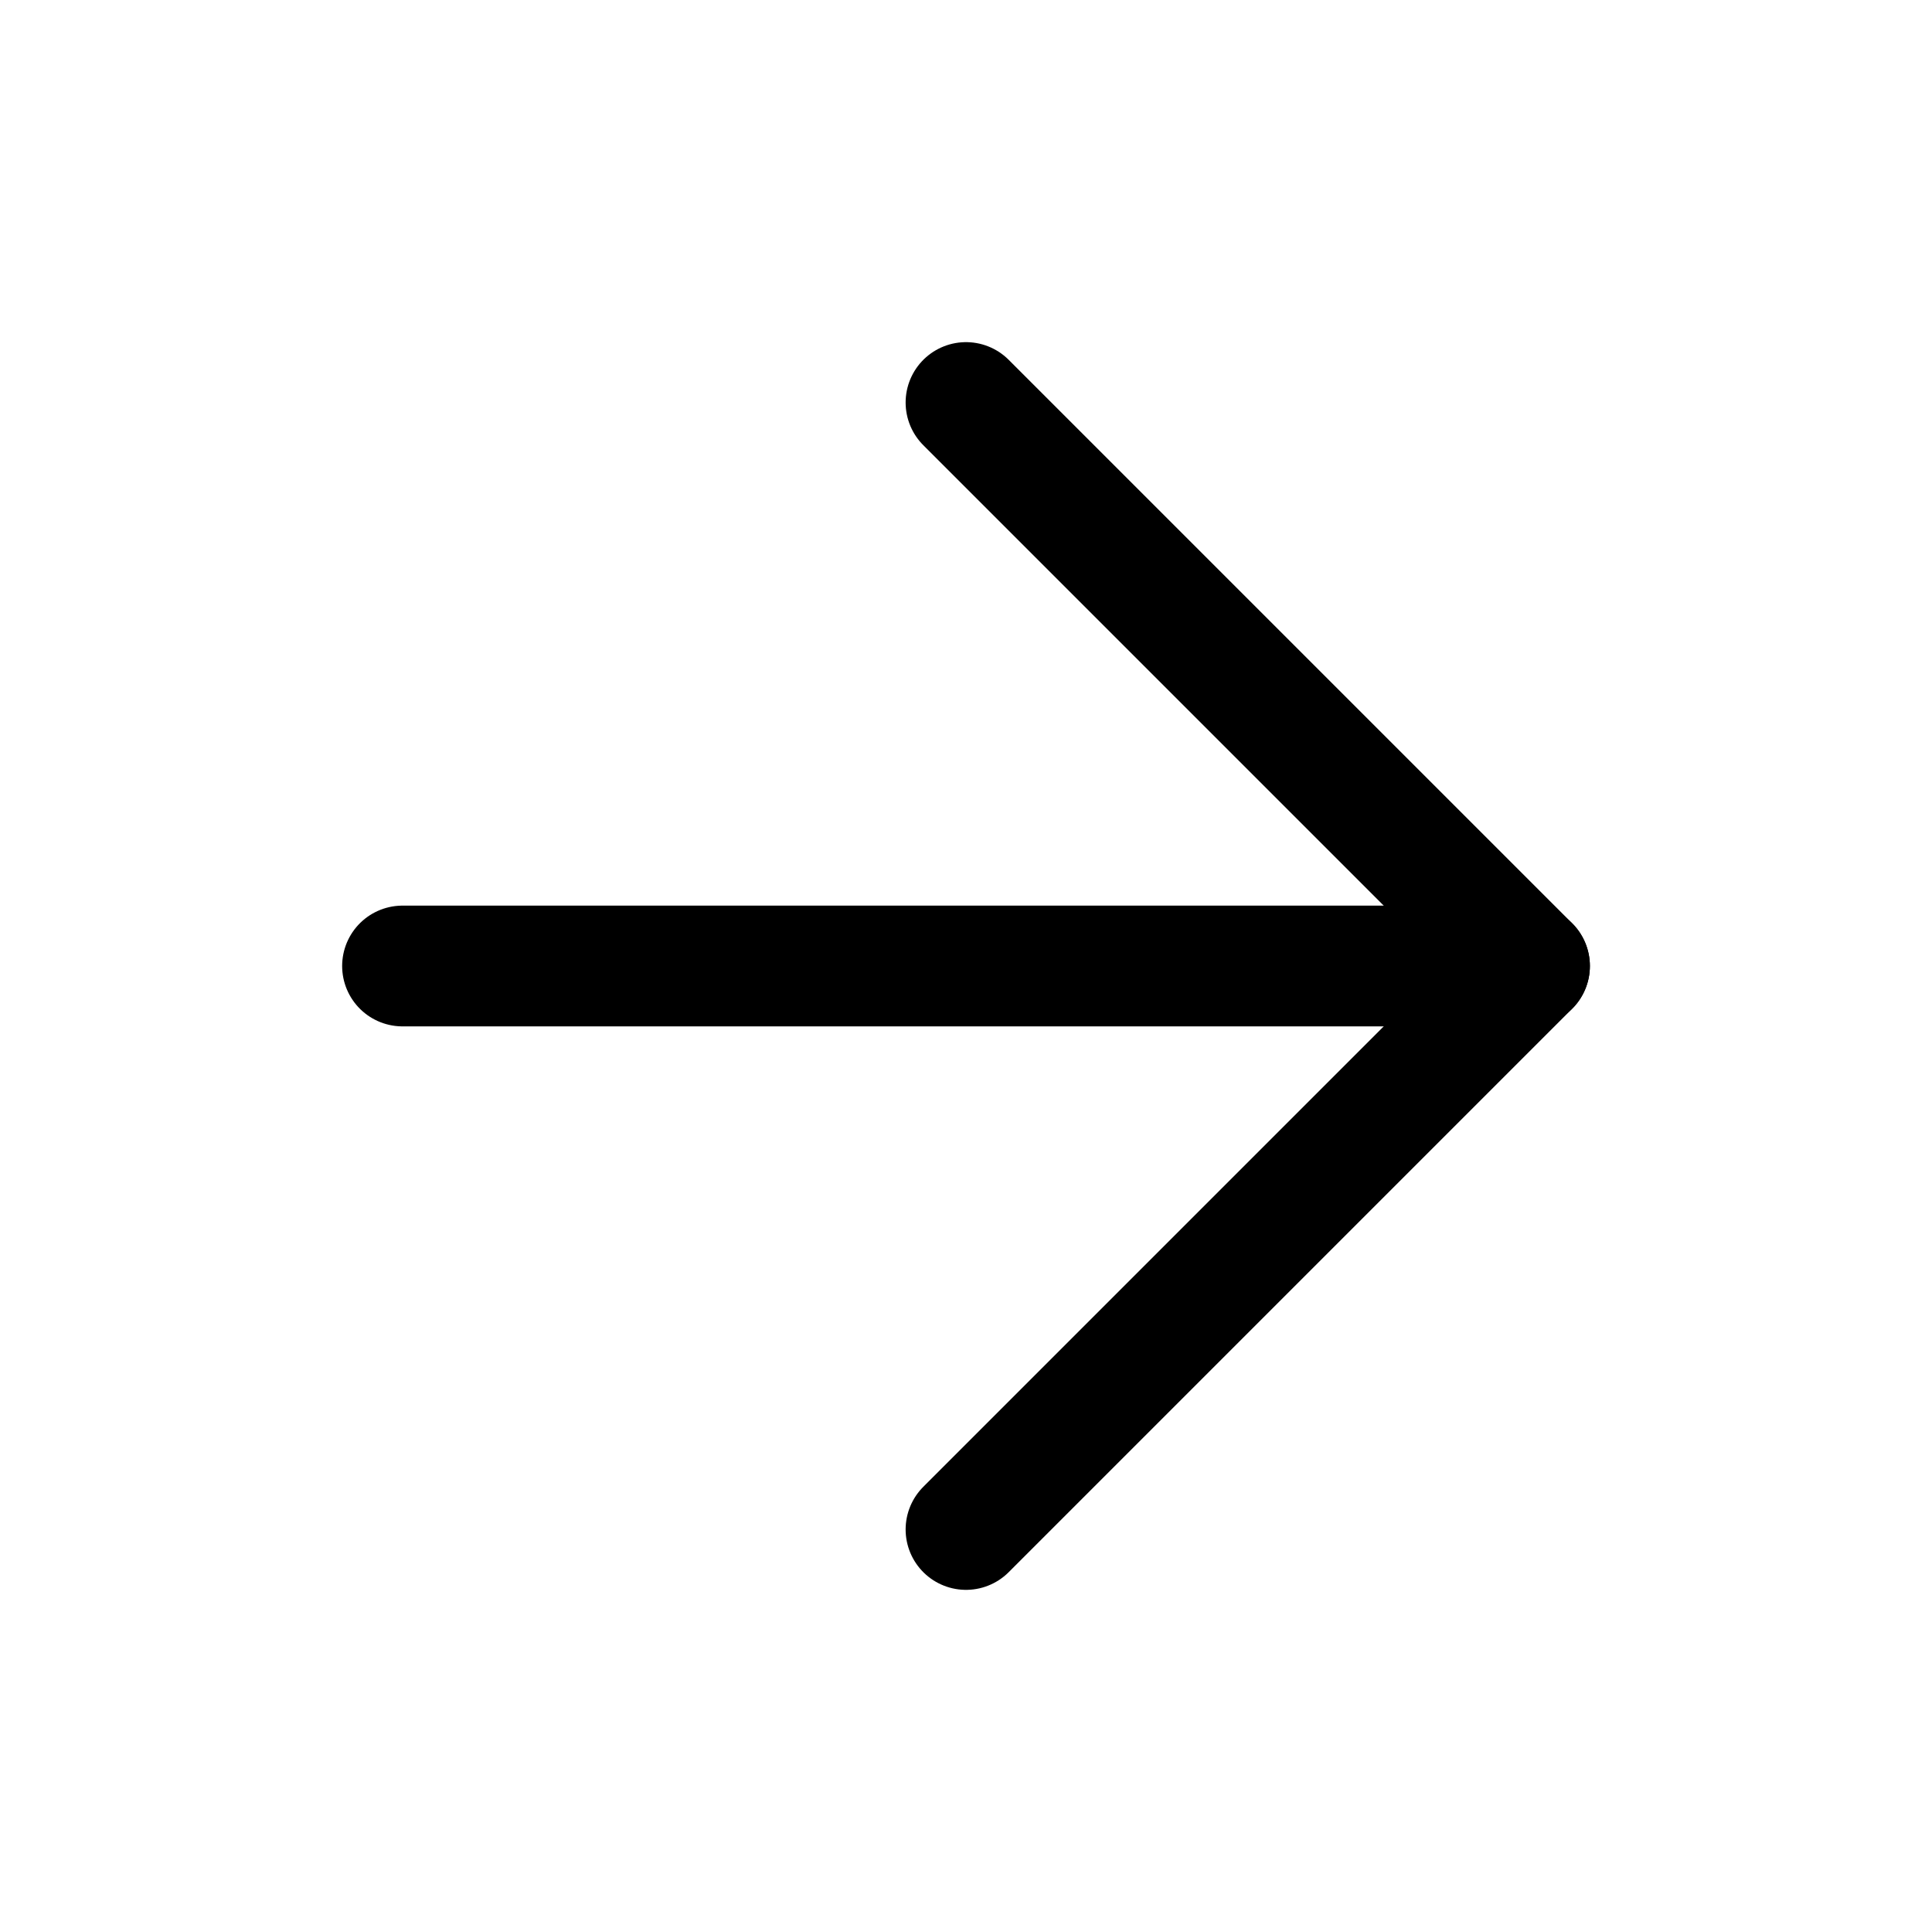
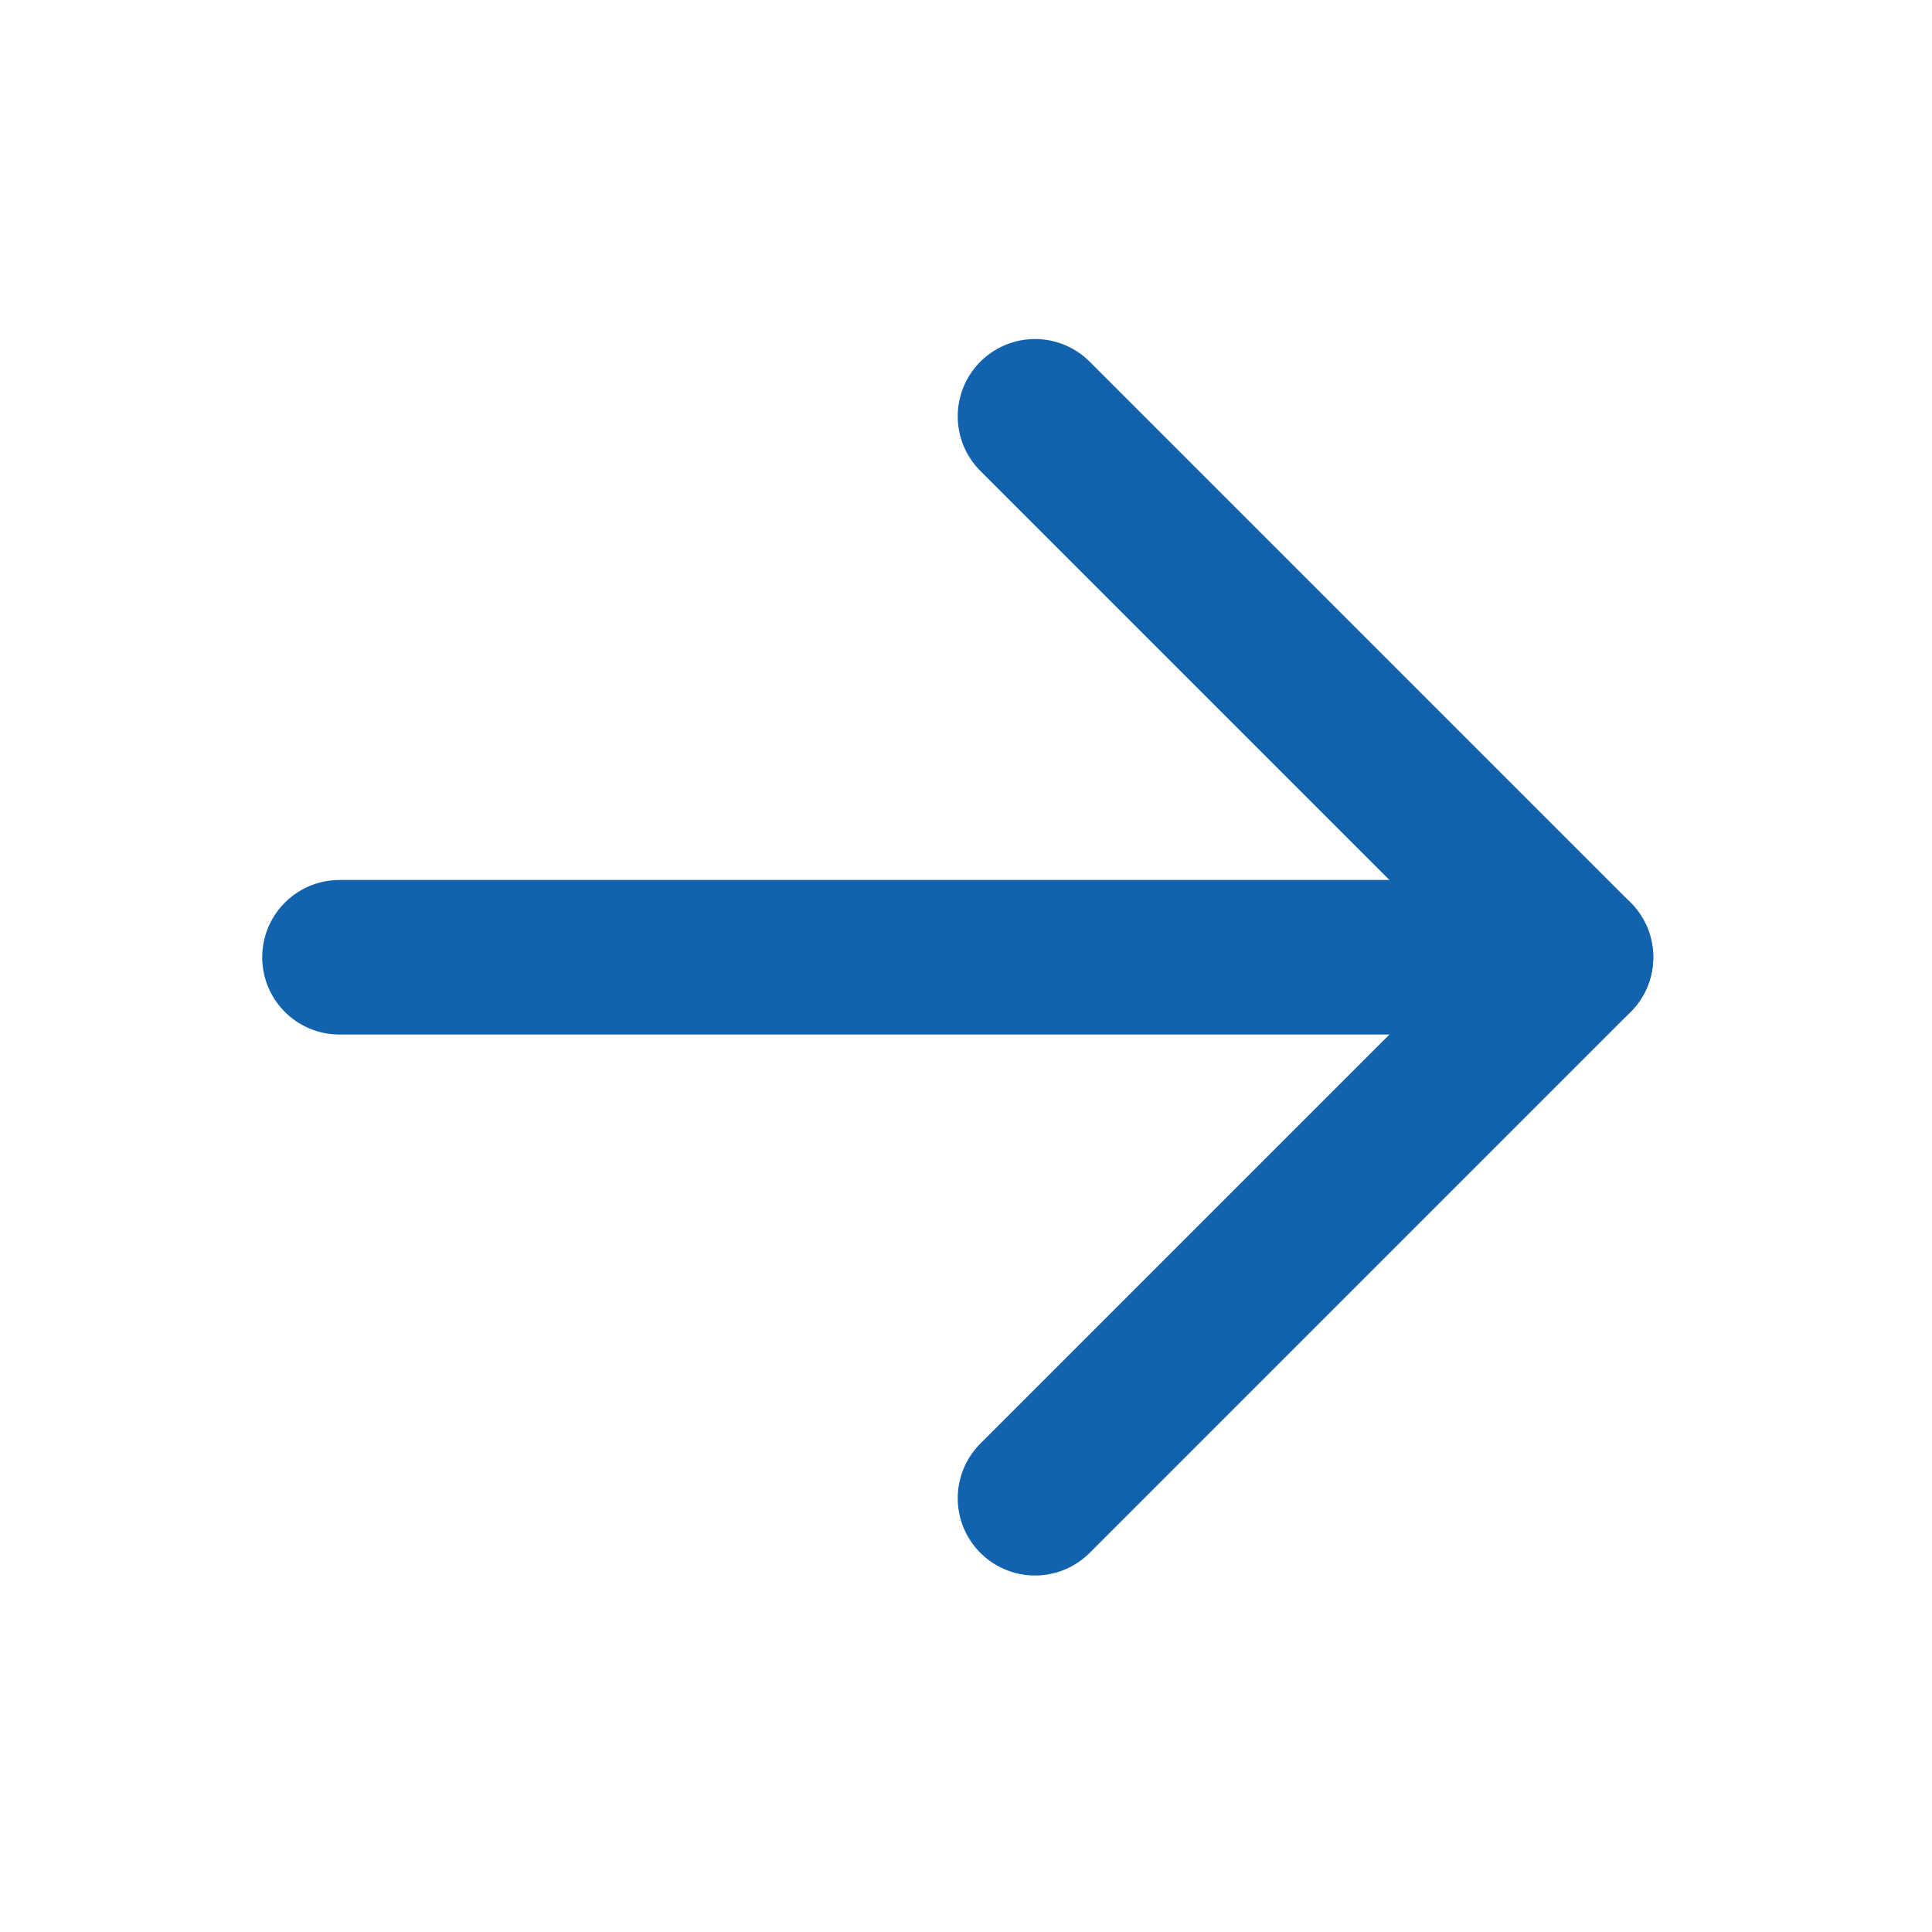
- <svg xmlns="http://www.w3.org/2000/svg" width="32" height="32" viewBox="0 0 32 32" fill="none">
-   <path d="M6.667 16H25.334" stroke="black" stroke-width="2" stroke-linecap="round" stroke-linejoin="round" />
-   <path d="M16 6.667L25.333 16L16 25.333" stroke="black" stroke-width="2" stroke-linecap="round" stroke-linejoin="round" />
+ <svg xmlns="http://www.w3.org/2000/svg" width="25" height="25" viewBox="0 0 25 25" fill="none">
+   <path d="M4.393 12.387H20.393" stroke="#1262AE" stroke-width="2" stroke-linecap="round" stroke-linejoin="round" />
+   <path d="M13.393 5.387L20.393 12.387L13.393 19.387" stroke="#1262AE" stroke-width="2" stroke-linecap="round" stroke-linejoin="round" />
</svg>
